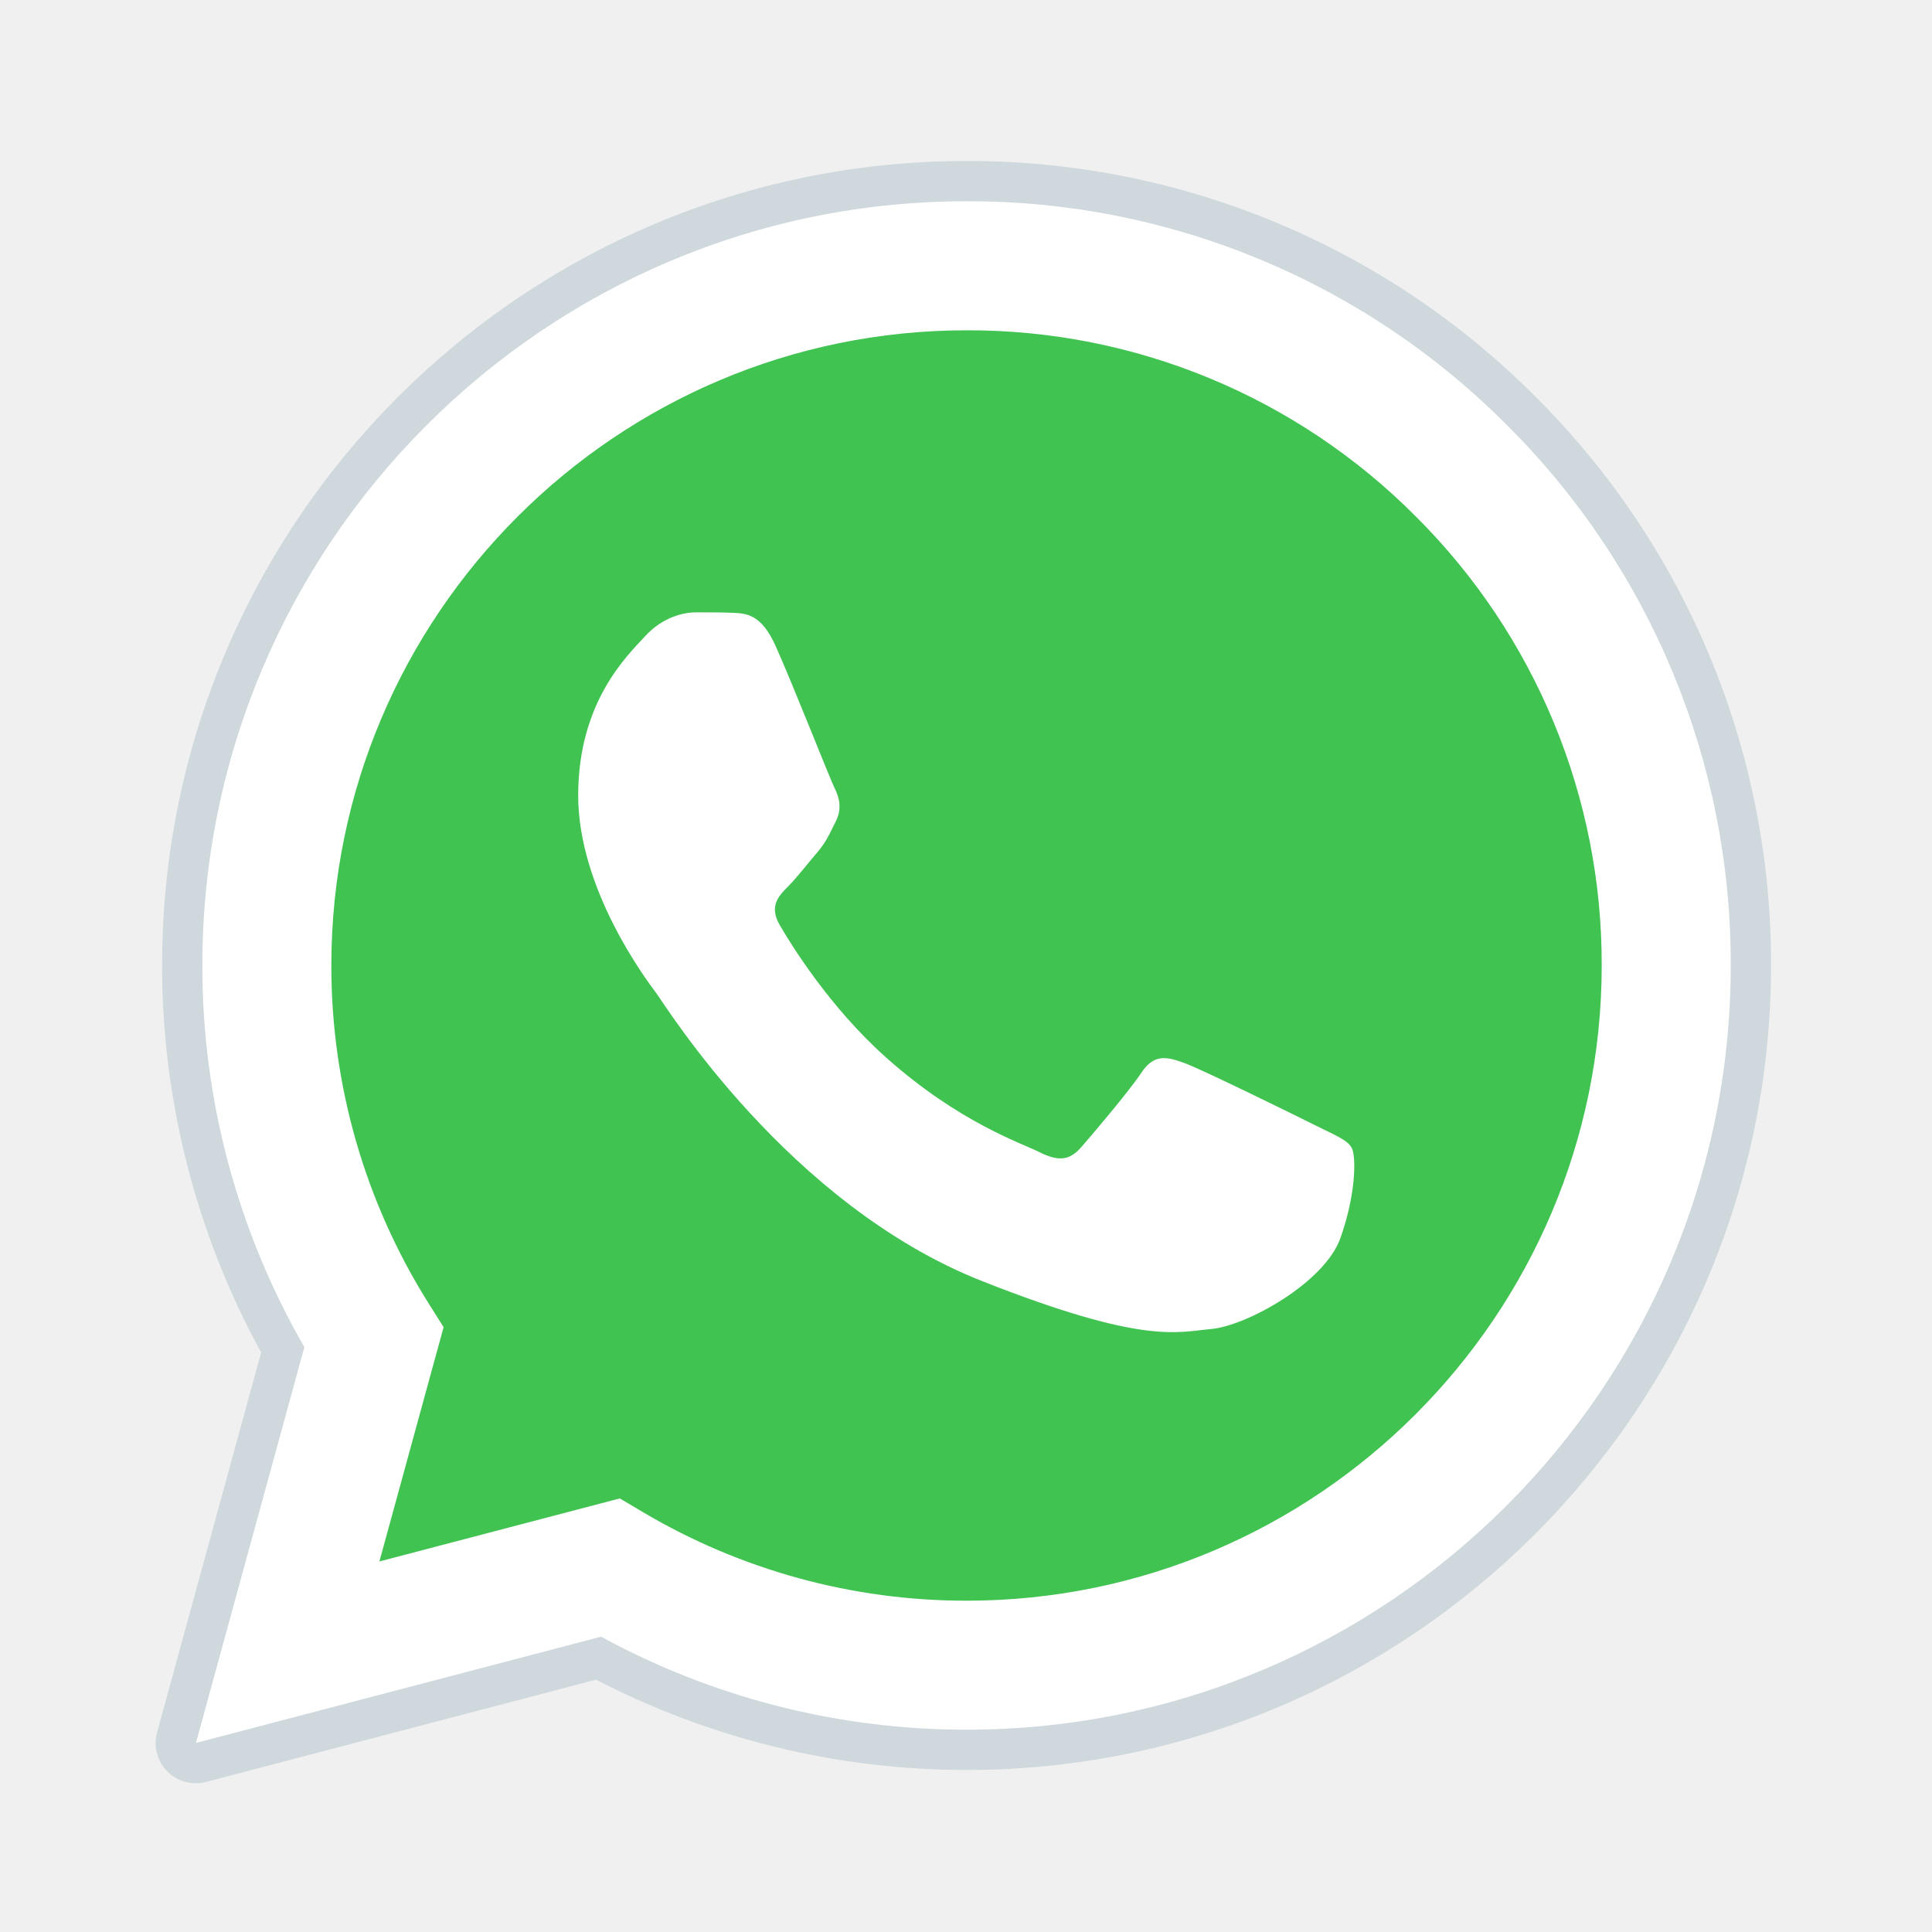
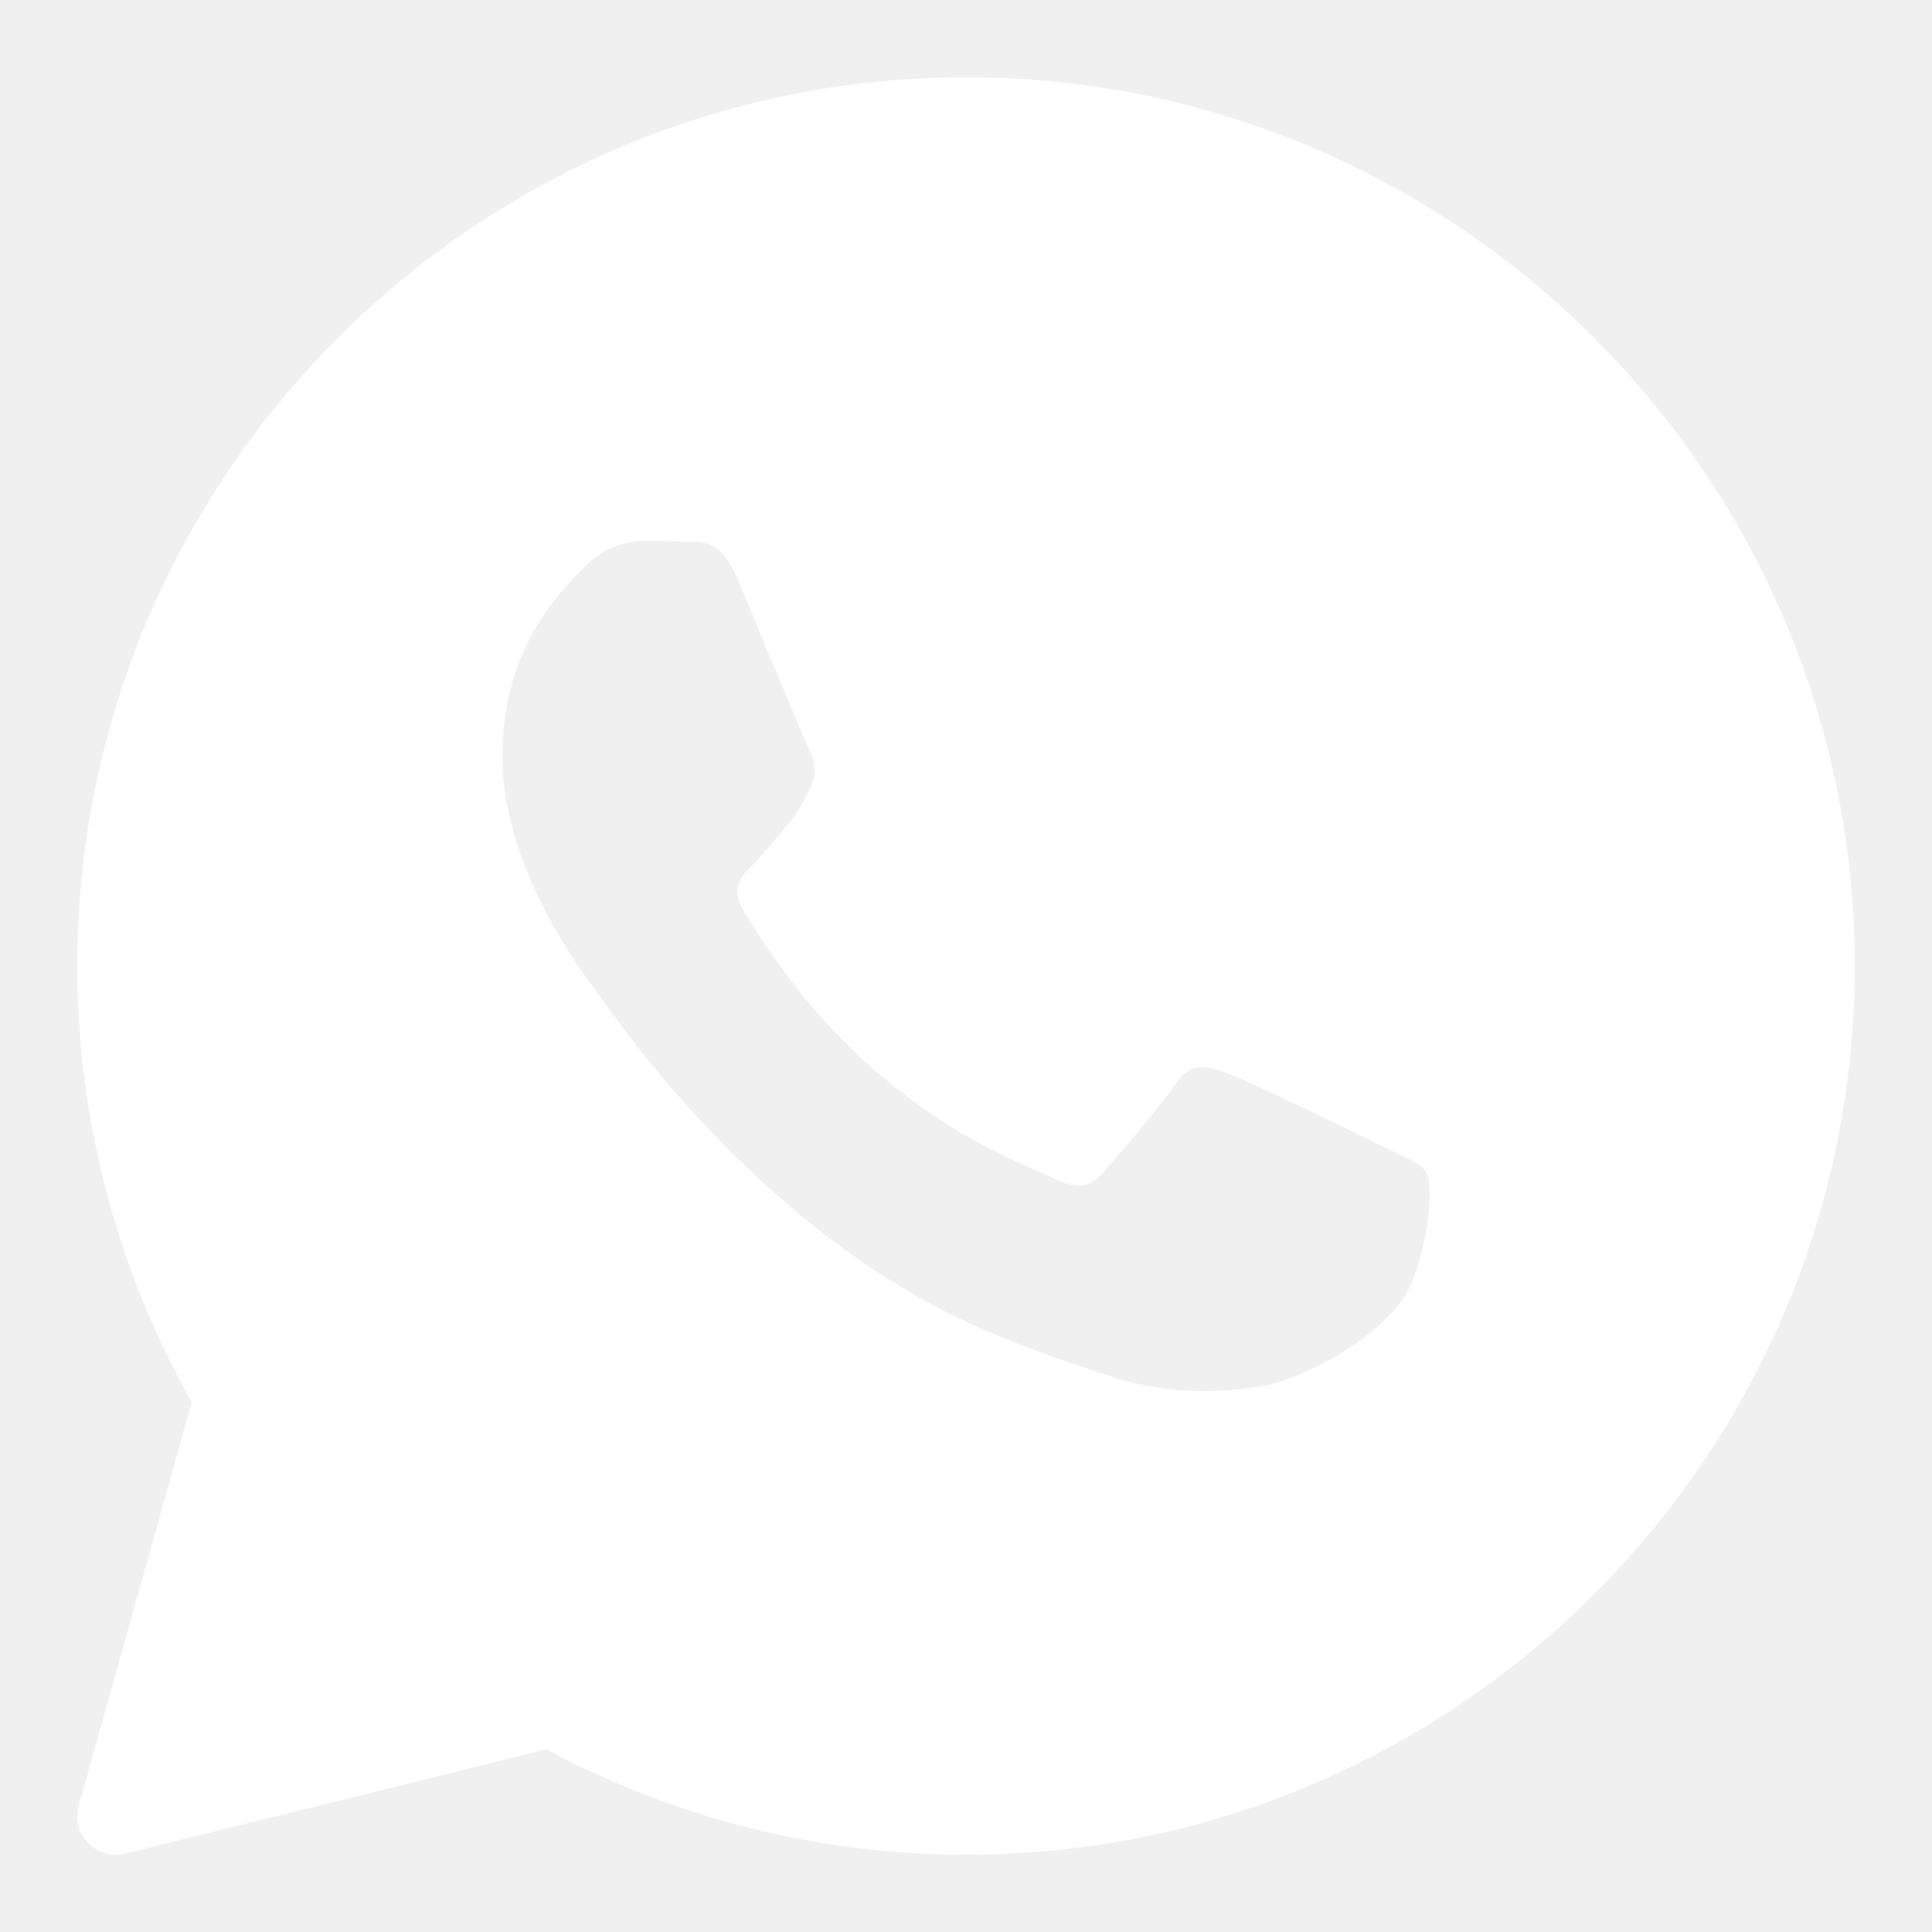
- <svg xmlns="http://www.w3.org/2000/svg" viewBox="0 0 48 48" width="480" height="480" fill-rule="evenodd" clip-rule="evenodd">
-   <path fill="#fff" d="m4.868 43.303 2.694-9.835a18.941 18.941 0 0 1-2.535-9.489C5.032 13.514 13.548 5 24.014 5a18.867 18.867 0 0 1 13.43 5.566A18.866 18.866 0 0 1 43 23.994c-.004 10.465-8.522 18.98-18.986 18.98-.001 0 0 0 0 0h-.008a18.965 18.965 0 0 1-9.073-2.311l-10.065 2.64z" />
-   <path fill="#fff" d="M4.868 43.803a.499.499 0 0 1-.482-.631l2.639-9.636a19.48 19.48 0 0 1-2.497-9.556C4.532 13.238 13.273 4.5 24.014 4.5a19.367 19.367 0 0 1 13.784 5.713A19.362 19.362 0 0 1 43.5 23.994c-.004 10.741-8.746 19.48-19.486 19.48a19.535 19.535 0 0 1-9.144-2.277l-9.875 2.589a.457.457 0 0 1-.127.017z" />
-   <path fill="#cfd8dc" d="M24.014 5a18.867 18.867 0 0 1 13.43 5.566A18.866 18.866 0 0 1 43 23.994c-.004 10.465-8.522 18.98-18.986 18.98h-.008a18.965 18.965 0 0 1-9.073-2.311l-10.065 2.64 2.694-9.835a18.941 18.941 0 0 1-2.535-9.489C5.032 13.514 13.548 5 24.014 5m0-1C12.998 4 4.032 12.962 4.027 23.979a20.01 20.01 0 0 0 2.461 9.622L3.903 43.04a.998.998 0 0 0 1.219 1.231l9.687-2.54a20.026 20.026 0 0 0 9.197 2.244c11.024 0 19.99-8.963 19.995-19.98A19.856 19.856 0 0 0 38.153 9.86 19.869 19.869 0 0 0 24.014 4z" />
-   <path fill="#40c351" d="M35.176 12.832a15.673 15.673 0 0 0-11.157-4.626c-8.704 0-15.783 7.076-15.787 15.774a15.738 15.738 0 0 0 2.413 8.396l.376.597-1.595 5.821 5.973-1.566.577.342a15.75 15.75 0 0 0 8.032 2.199h.006c8.698 0 15.777-7.077 15.78-15.776a15.68 15.68 0 0 0-4.618-11.161z" />
-   <path fill="#fff" d="M19.268 16.045c-.355-.79-.729-.806-1.068-.82-.277-.012-.593-.011-.909-.011-.316 0-.83.119-1.265.594-.435.475-1.661 1.622-1.661 3.956 0 2.334 1.7 4.59 1.937 4.906.237.316 3.282 5.259 8.104 7.161 4.007 1.58 4.823 1.266 5.693 1.187.87-.079 2.807-1.147 3.202-2.255.395-1.108.395-2.057.277-2.255-.119-.198-.435-.316-.909-.554s-2.807-1.385-3.242-1.543c-.435-.158-.751-.237-1.068.238-.316.474-1.225 1.543-1.502 1.859-.277.317-.554.357-1.028.119s-2.002-.738-3.815-2.354c-1.41-1.257-2.362-2.81-2.639-3.285-.277-.474-.03-.731.208-.968.213-.213.474-.554.712-.831.237-.277.316-.475.474-.791.158-.317.079-.594-.04-.831-.117-.238-1.039-2.584-1.461-3.522z" />
+ <svg xmlns="http://www.w3.org/2000/svg" viewBox="0,0,256,256" width="50px" height="50px" fill-rule="nonzero">
+   <g fill="#ffffff" fill-rule="nonzero" stroke="none" stroke-width="1" stroke-linecap="butt" stroke-linejoin="miter" stroke-miterlimit="10" stroke-dasharray="" stroke-dashoffset="0" font-family="none" font-weight="none" font-size="none" text-anchor="none" style="mix-blend-mode: normal">
+     <g transform="scale(5.12,5.12)">
+       <path d="M25,2c-12.682,0 -23,10.318 -23,23c0,3.96 1.023,7.854 2.963,11.29l-2.926,10.44c-0.096,0.343 -0.003,0.711 0.245,0.966c0.191,0.197 0.451,0.304 0.718,0.304c0.08,0 0.161,-0.01 0.24,-0.029l10.896,-2.699c3.327,1.786 7.074,2.728 10.864,2.728c12.682,0 23,-10.318 23,-23c0,-12.682 -10.318,-23 -23,-23zM36.57,33.116c-0.492,1.362 -2.852,2.605 -3.986,2.772c-1.018,0.149 -2.306,0.213 -3.72,-0.231c-0.857,-0.27 -1.957,-0.628 -3.366,-1.229c-5.923,-2.526 -9.791,-8.415 -10.087,-8.804c-0.295,-0.389 -2.411,-3.161 -2.411,-6.03c0,-2.869 1.525,-4.28 2.067,-4.864c0.542,-0.584 1.181,-0.73 1.575,-0.73c0.394,0 0.787,0.005 1.132,0.021c0.363,0.018 0.85,-0.137 1.329,1.001c0.492,1.168 1.673,4.037 1.819,4.33c0.148,0.292 0.246,0.633 0.05,1.022c-0.196,0.389 -0.294,0.632 -0.59,0.973c-0.296,0.341 -0.62,0.76 -0.886,1.022c-0.296,0.291 -0.603,0.606 -0.259,1.19c0.344,0.584 1.529,2.493 3.285,4.039c2.255,1.986 4.158,2.602 4.748,2.894c0.59,0.292 0.935,0.243 1.279,-0.146c0.344,-0.39 1.476,-1.703 1.869,-2.286c0.393,-0.583 0.787,-0.487 1.329,-0.292c0.542,0.194 3.445,1.604 4.035,1.896c0.59,0.292 0.984,0.438 1.132,0.681c0.148,0.242 0.148,1.41 -0.344,2.771z" />
+     </g>
+   </g>
</svg>
